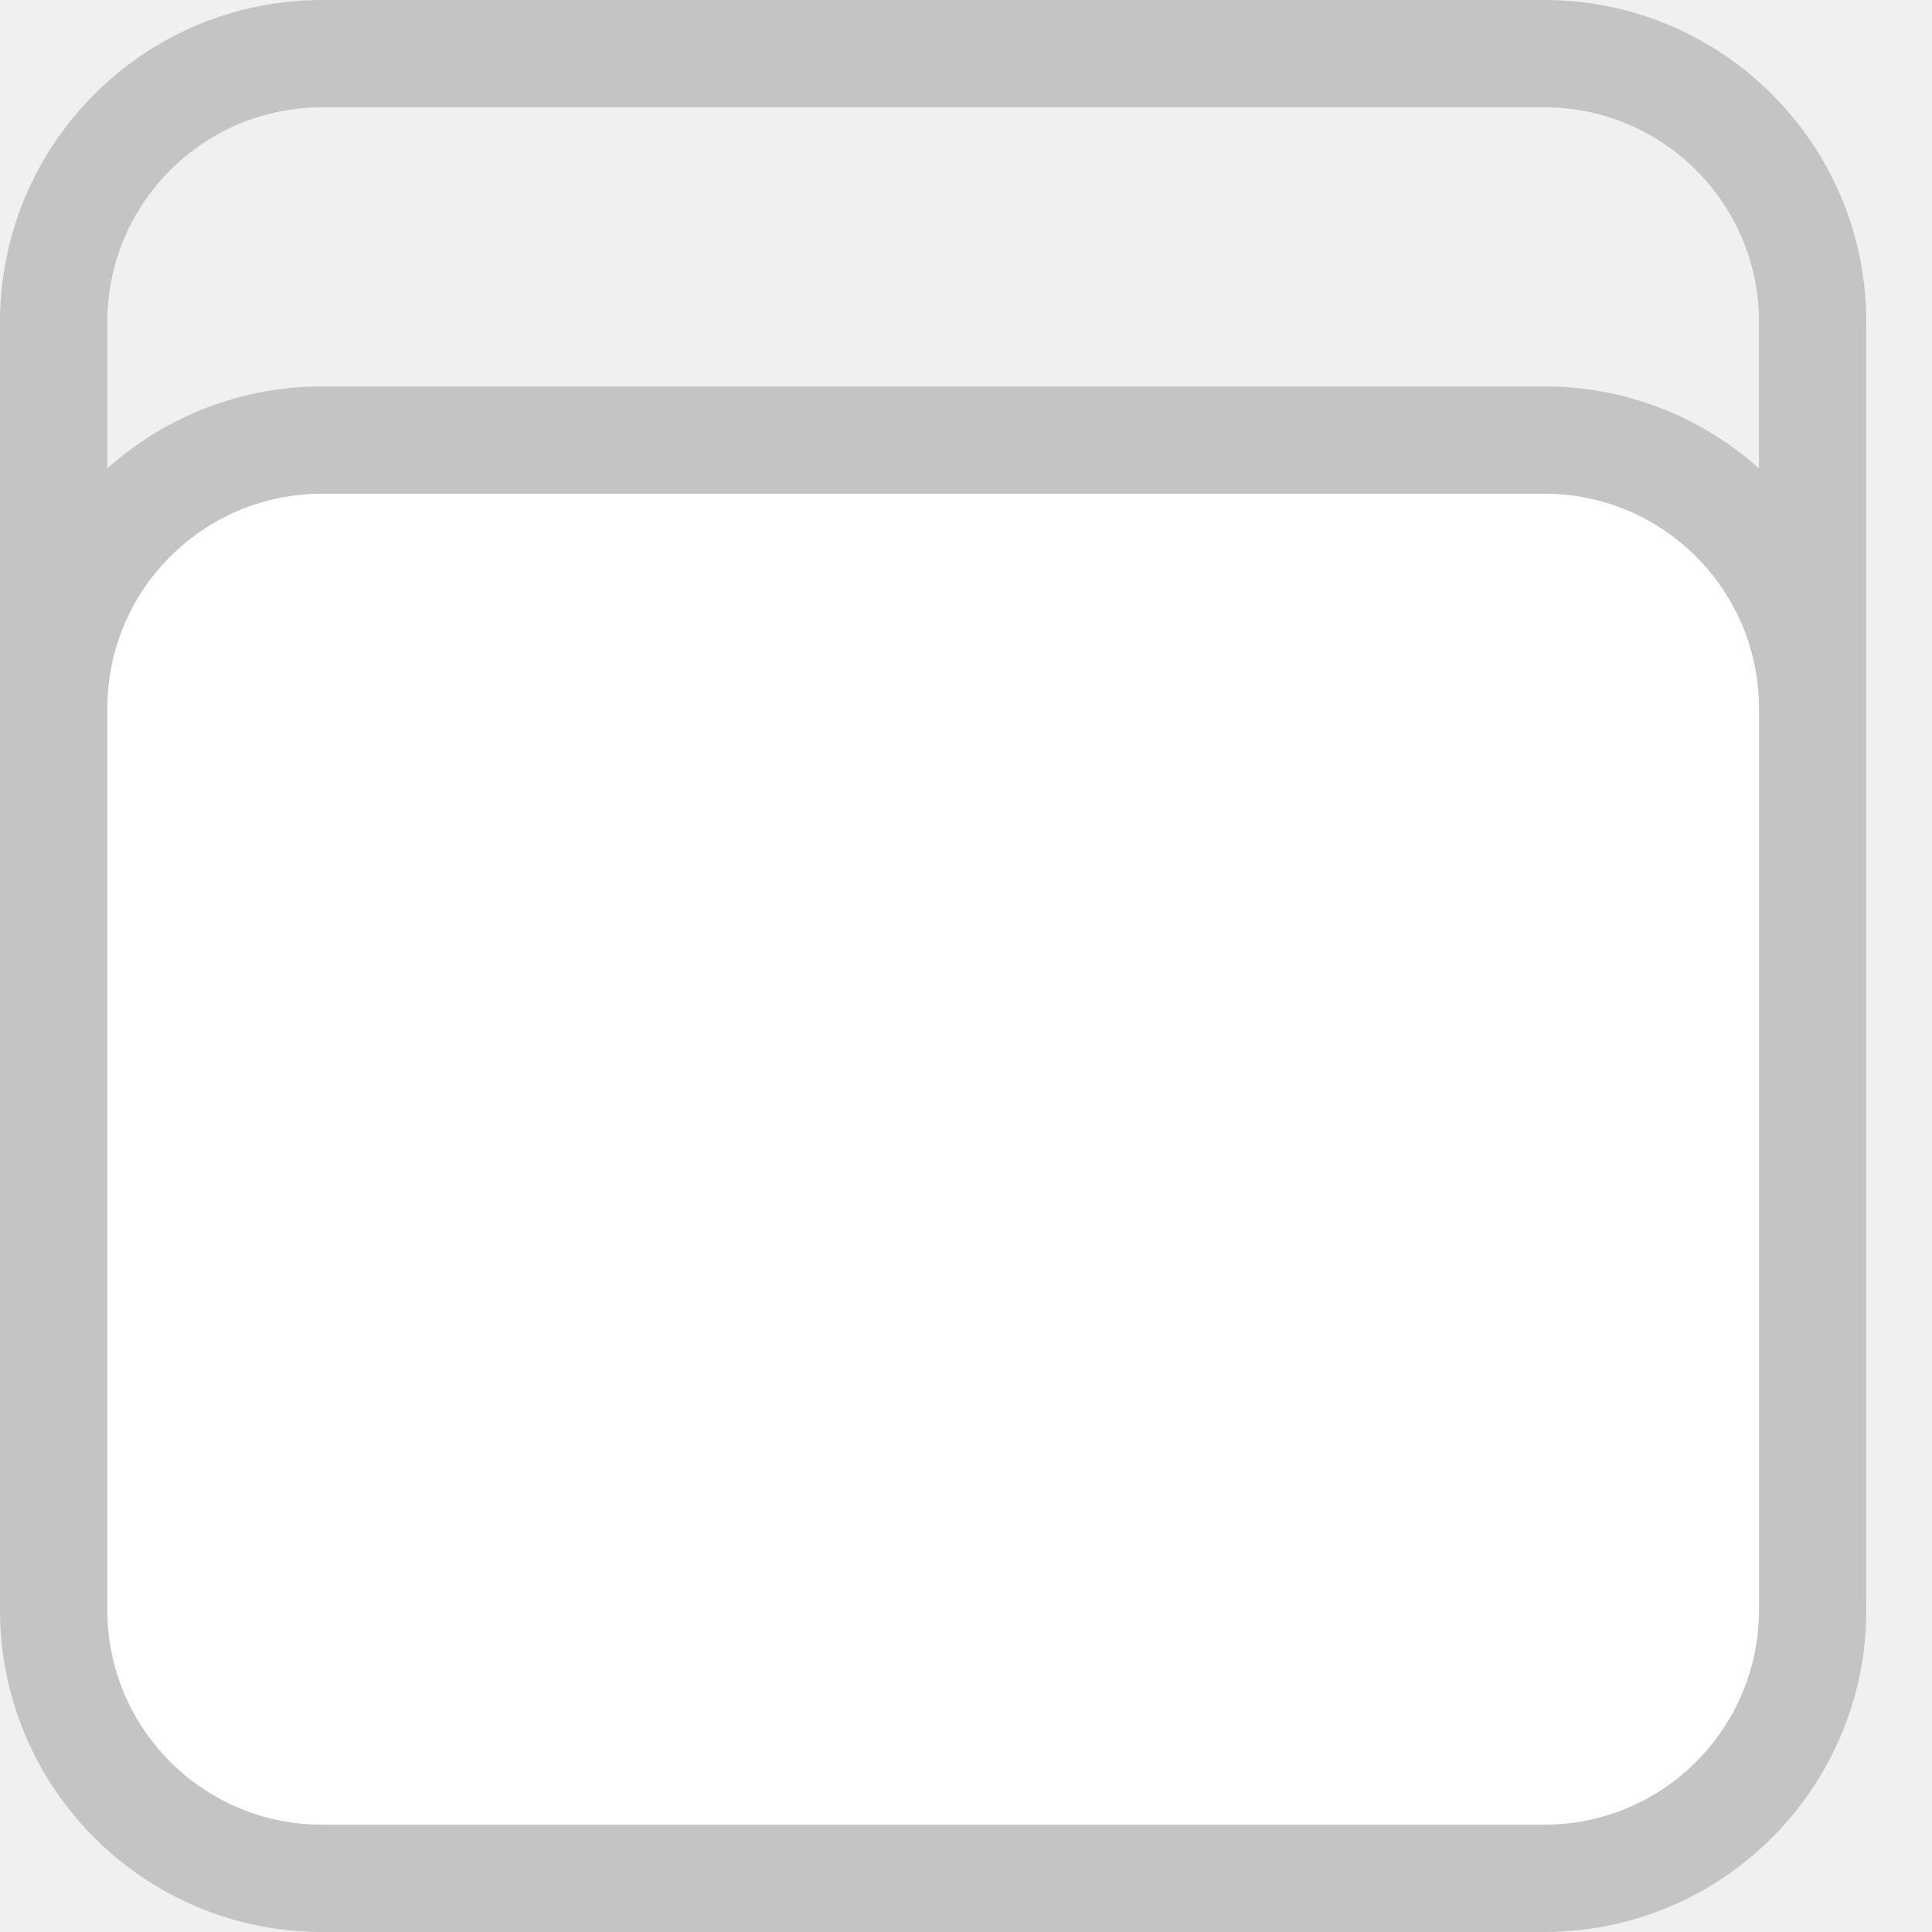
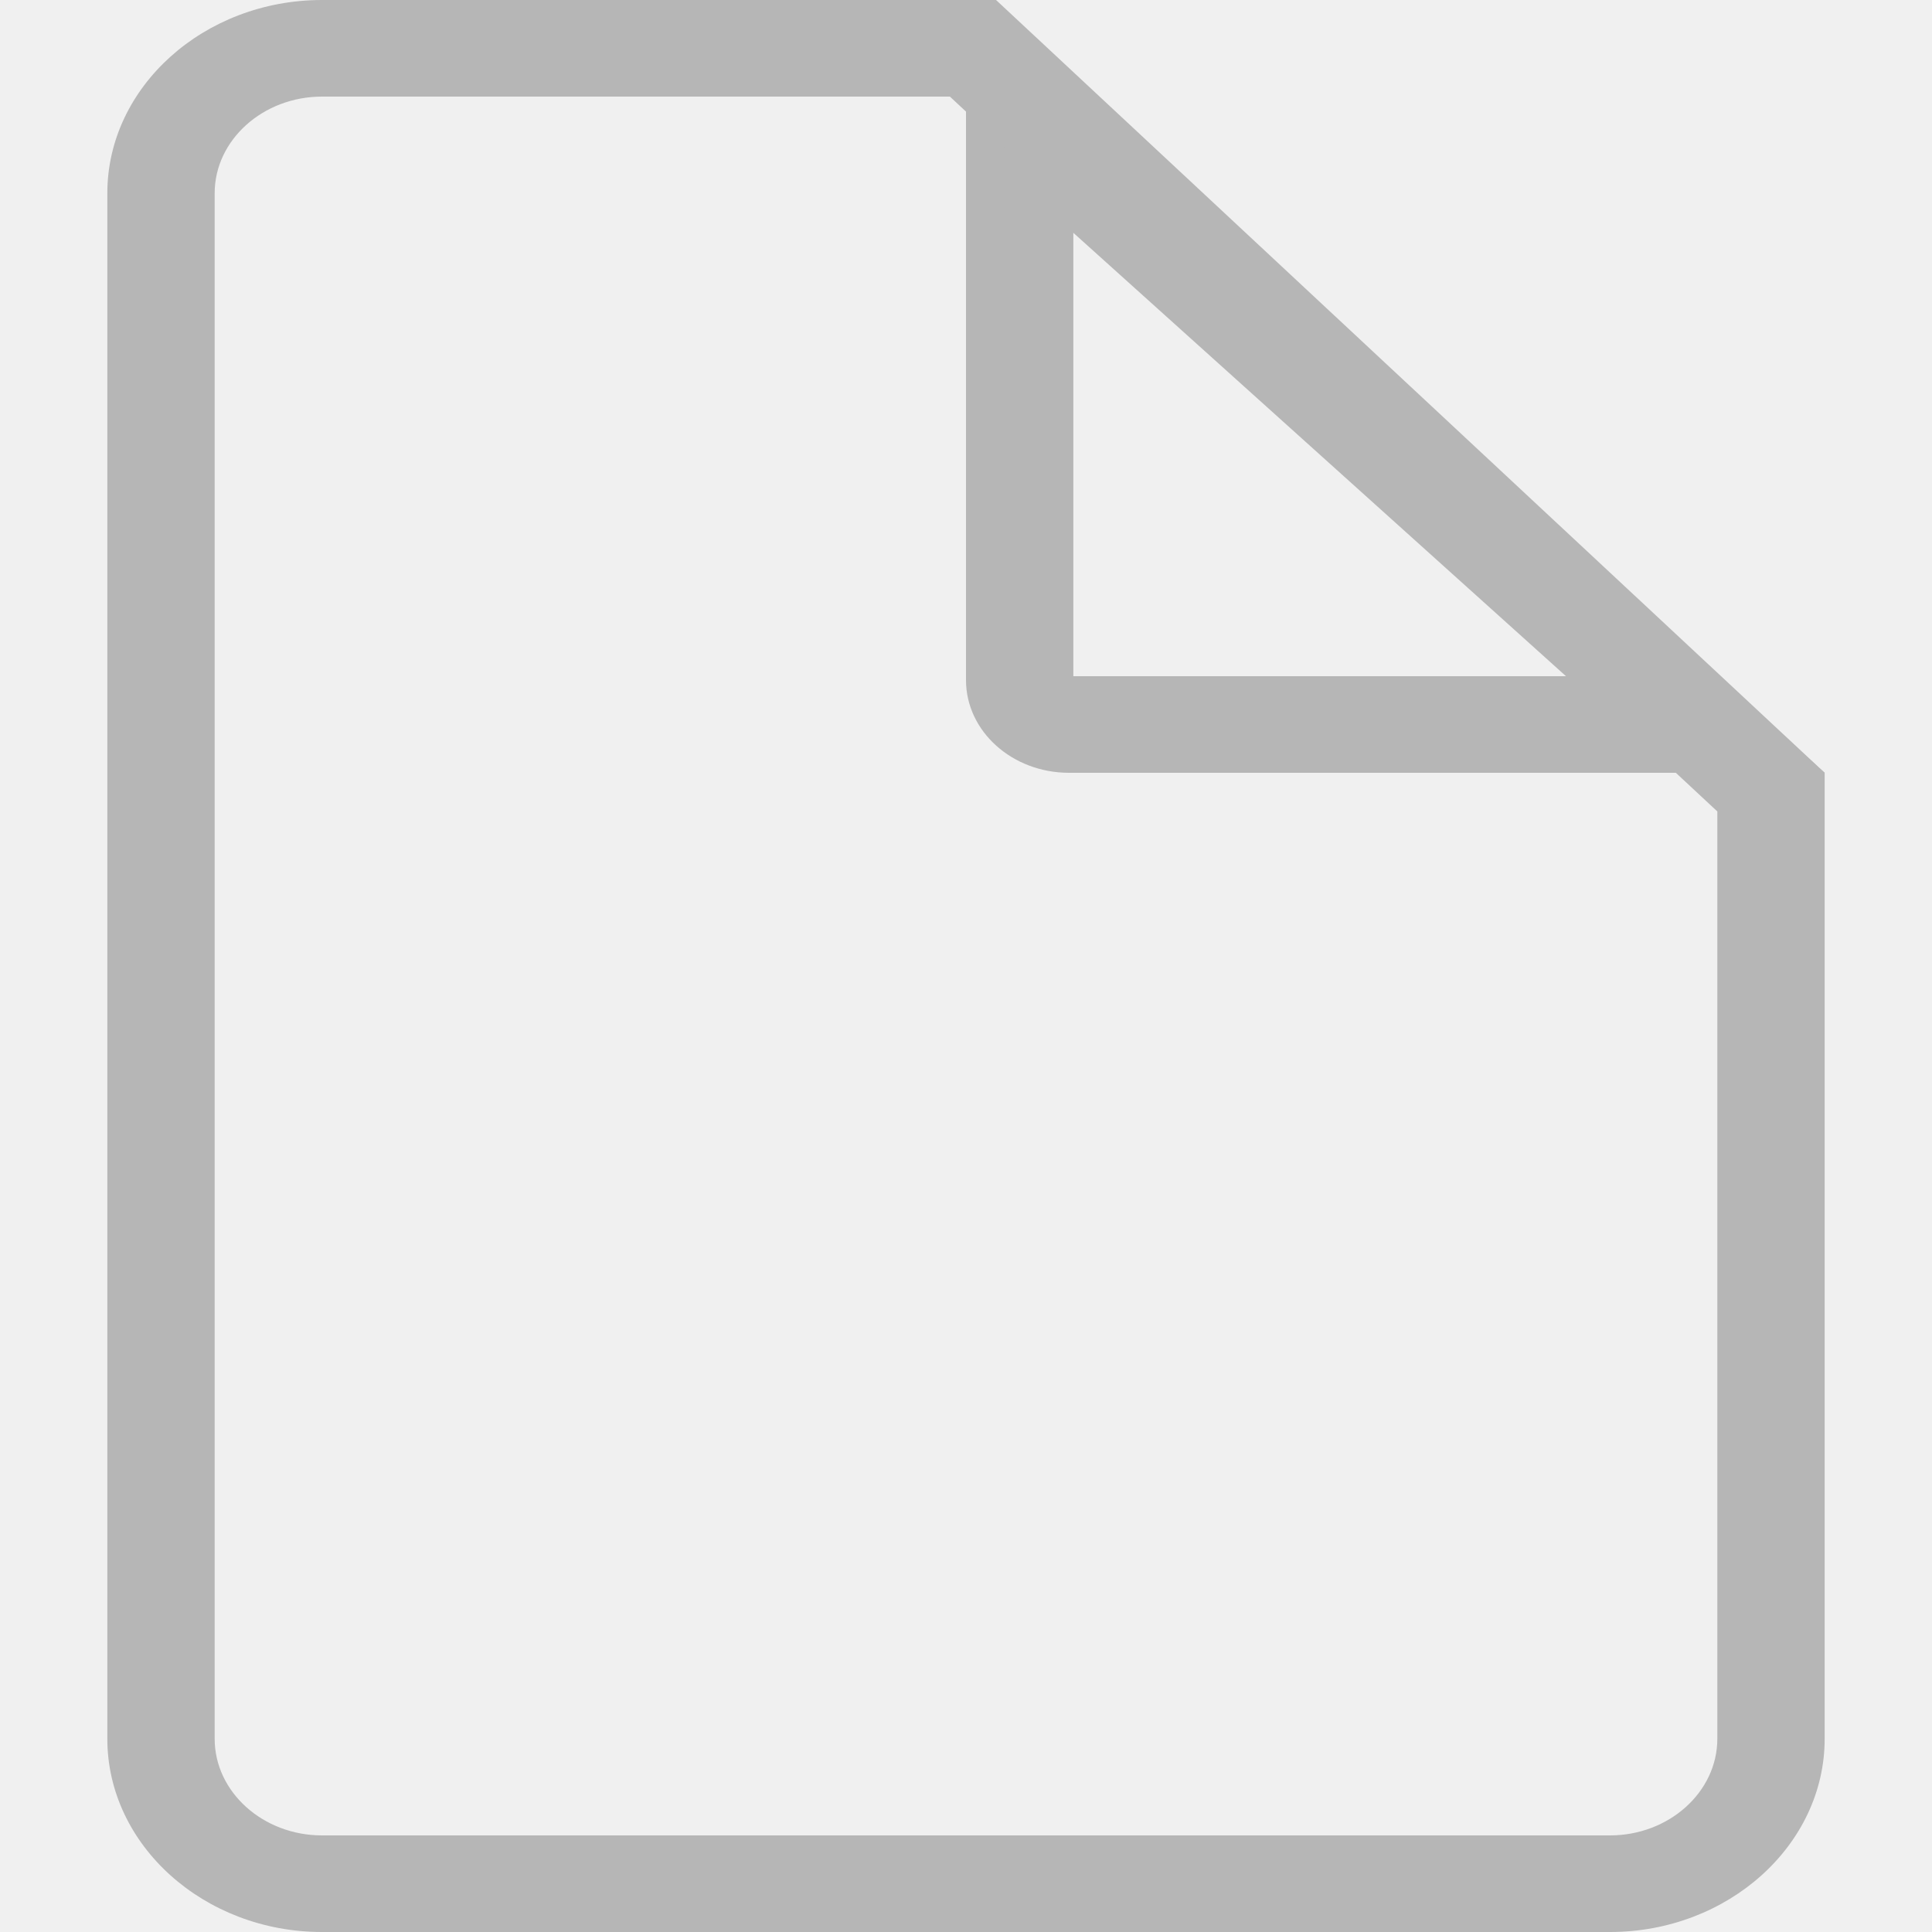
- <svg xmlns="http://www.w3.org/2000/svg" width="18" height="18" viewBox="0 0 18 18" fill="none">
-   <rect x="0.5" y="0.5" width="16.388" height="13.4" rx="2.5" stroke="#C4C4C4" />
-   <rect x="0.5" y="4.1" width="16.388" height="13.4" rx="2.5" fill="white" stroke="#C4C4C4" />
+ <svg xmlns="http://www.w3.org/2000/svg" width="19" height="19" viewBox="0 0 16 18" fill="none">
+   <g id="_?ëì ??1" clip-path="url(#clip0_165_3967)">
+     <path id="Vector" d="M9 2.169L13.59 6.3H9V2.169ZM8 0V6.336C8 6.813 8.43 7.2 8.96 7.2H16L8 0Z" fill="#B6B6B6" />
+     <path id="Vector_2" d="M7.85 0.9L15 7.56V16.2C15 16.695 14.55 17.1 14 17.1H2C1.45 17.1 1 16.695 1 16.2V1.8C1 1.305 1.45 0.9 2 0.9H7.85ZM8.27 0H2C0.9 0 0 0.81 0 1.8V16.2C0 17.19 0.9 18 2 18H14C15.1 18 16 17.19 16 16.2V7.2L8.28 0H8.27Z" fill="#B6B6B6" />
+   </g>
+   <defs>
+     <clipPath id="clip0_165_3967">
+       <rect width="16" height="18" fill="white" />
+     </clipPath>
+   </defs>
</svg>
